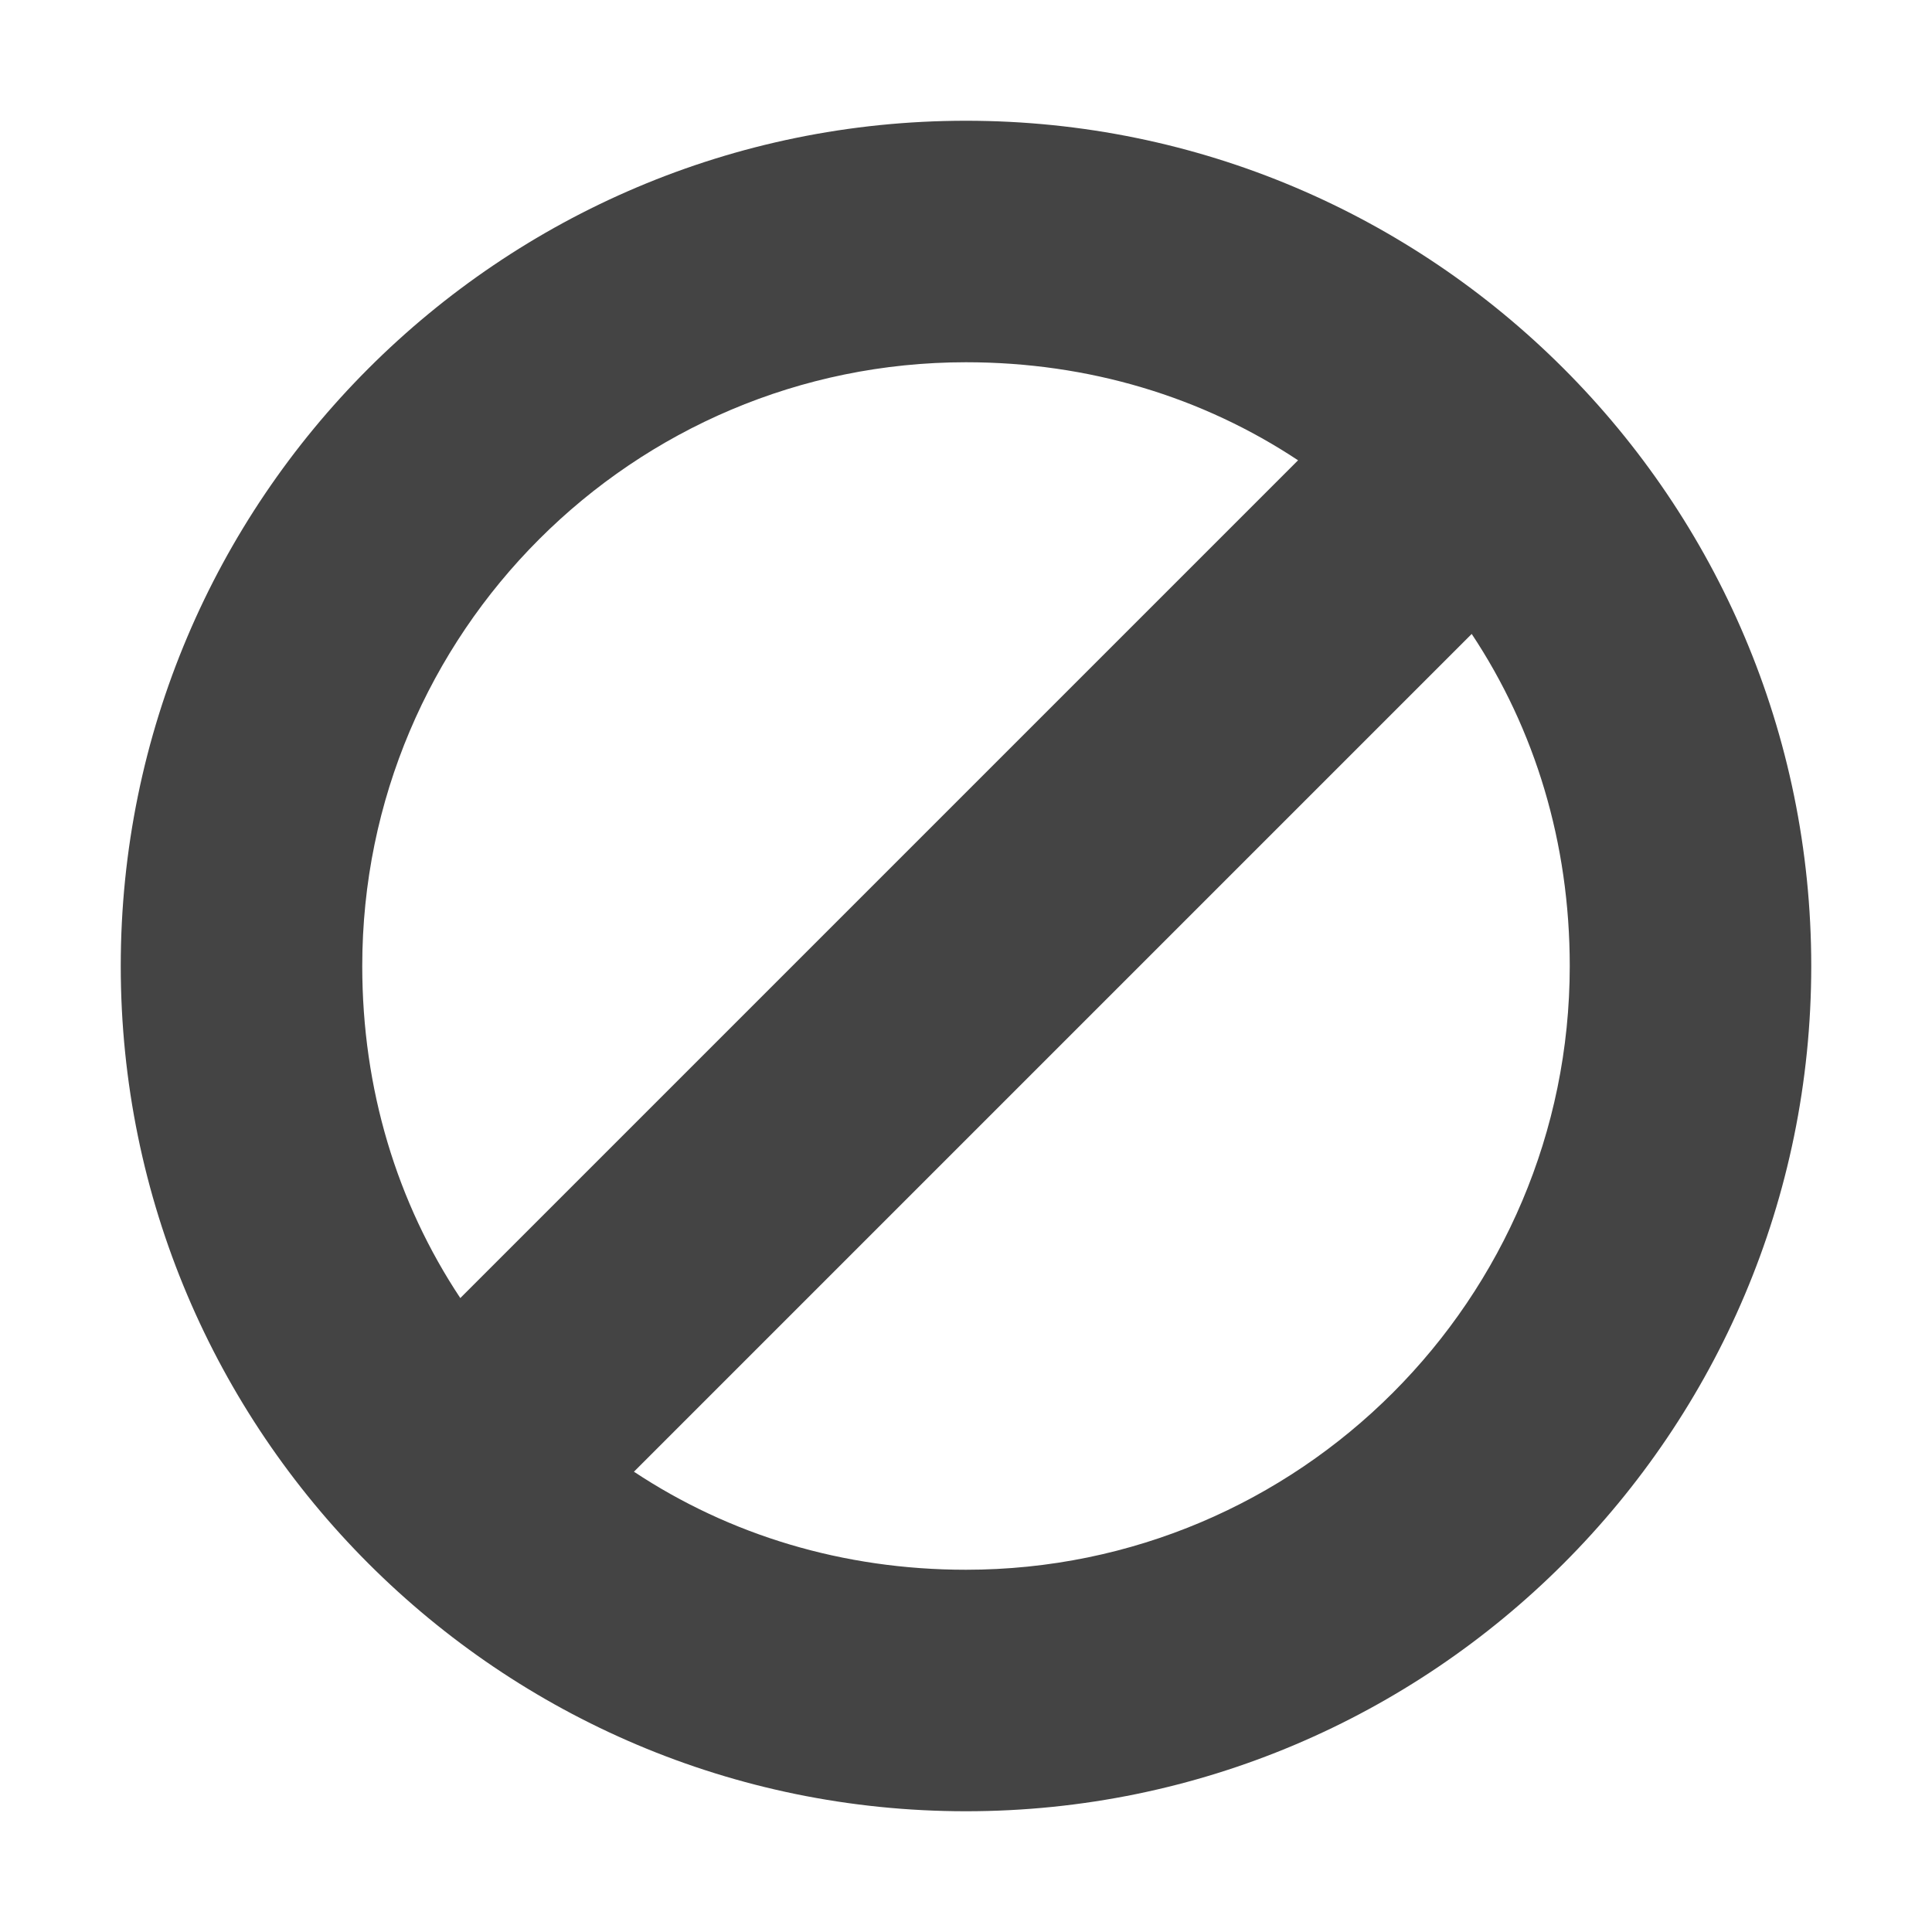
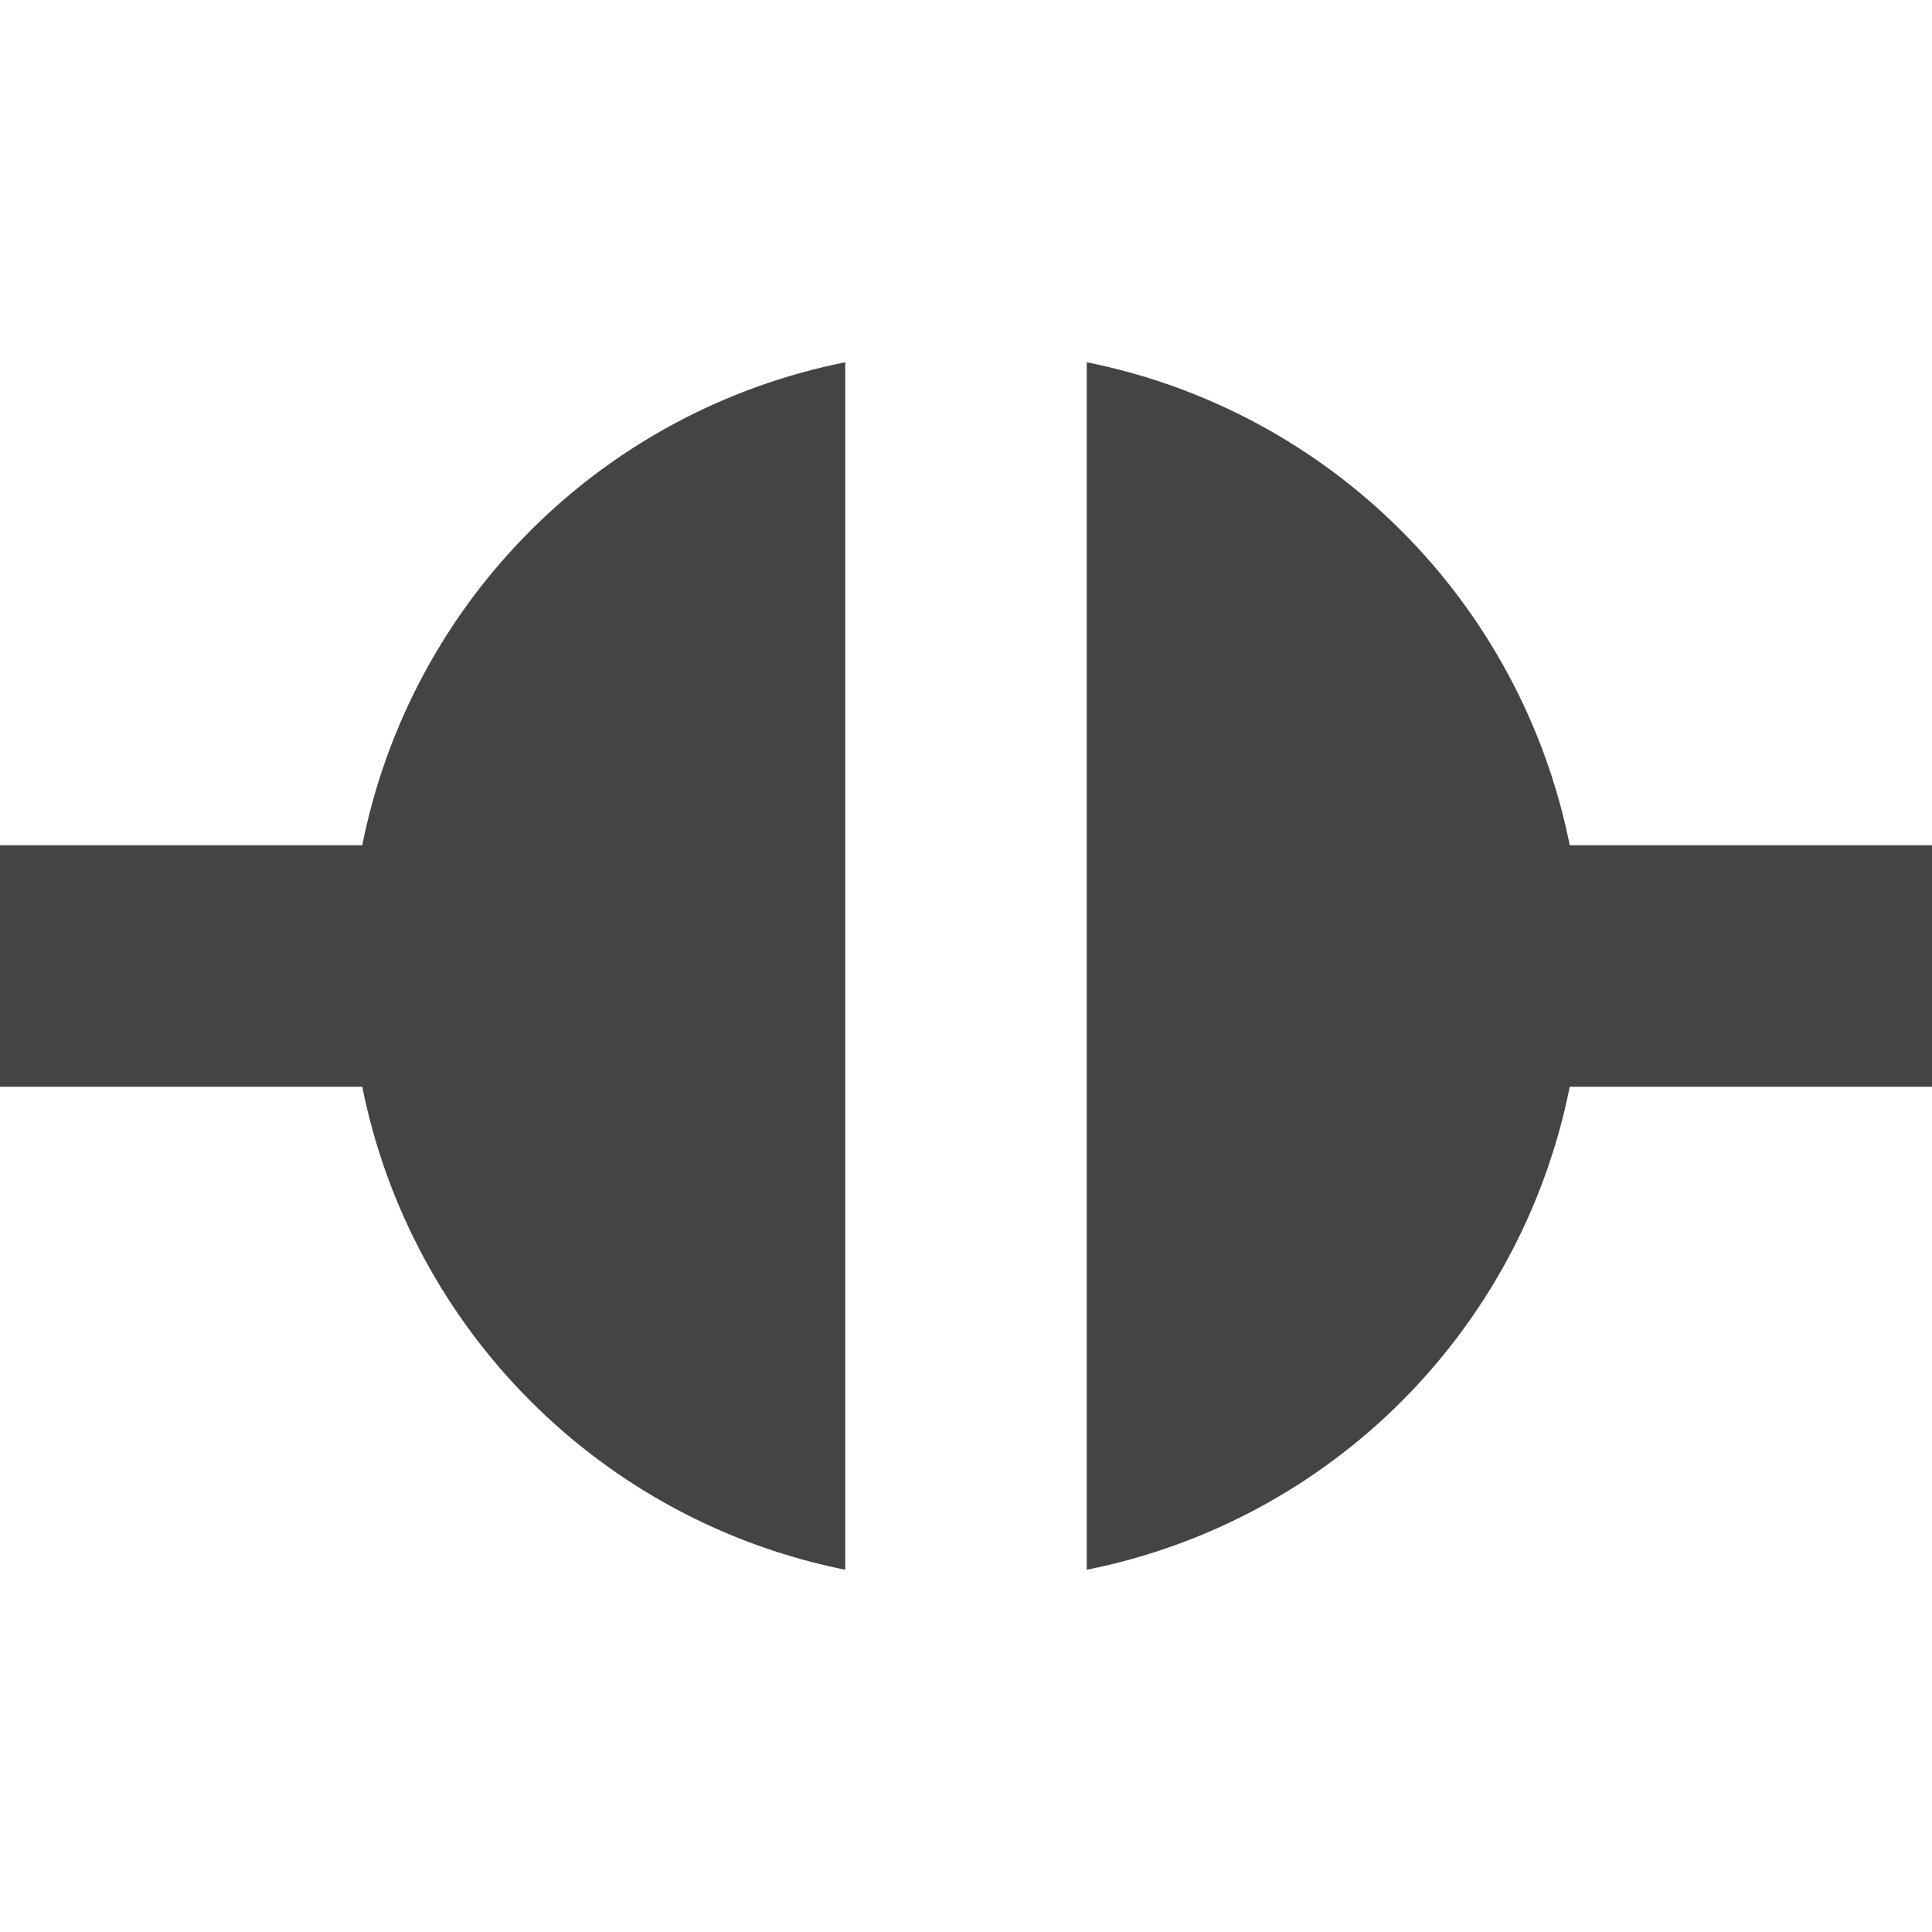
<svg xmlns="http://www.w3.org/2000/svg" version="1.1" viewBox="0 0 16 16">
  <defs>
    <style type="text/css">.ColorScheme-Text { color:#444444; } .ColorScheme-Highlight { color:#4285f4; } .ColorScheme-NeutralText { color:#ff9800; } .ColorScheme-PositiveText { color:#4caf50; } .ColorScheme-NegativeText { color:#f44336; }</style>
  </defs>
-   <path class="ColorScheme-Text" d="m8 1c-3.863 0-7 3.137-7 7s3.137 7 7 7 7-3.137 7-7-3.137-7-7-7zm0 2c1.019 0 1.959 0.288 2.75 0.812l-6.938 6.938c-0.525-0.791-0.812-1.731-0.812-2.75 0-2.759 2.241-5 5-5zm4.188 2.25c0.525 0.791 0.812 1.731 0.812 2.75 0 2.759-2.241 5-5 5-1.019 0-1.959-0.288-2.75-0.812z" style="fill:currentColor" />
+   <path class="ColorScheme-Text" d="m7 3c-2.021 0.404-3.596 1.979-4 4h-3v2h3c0.405 2.018 1.982 3.595 4 4zm2 0v10c2.021-0.404 3.596-1.979 4-4h3v-2h-3c-0.405-2.018-1.982-3.595-4-4z" style="fill:currentColor" />
</svg>
